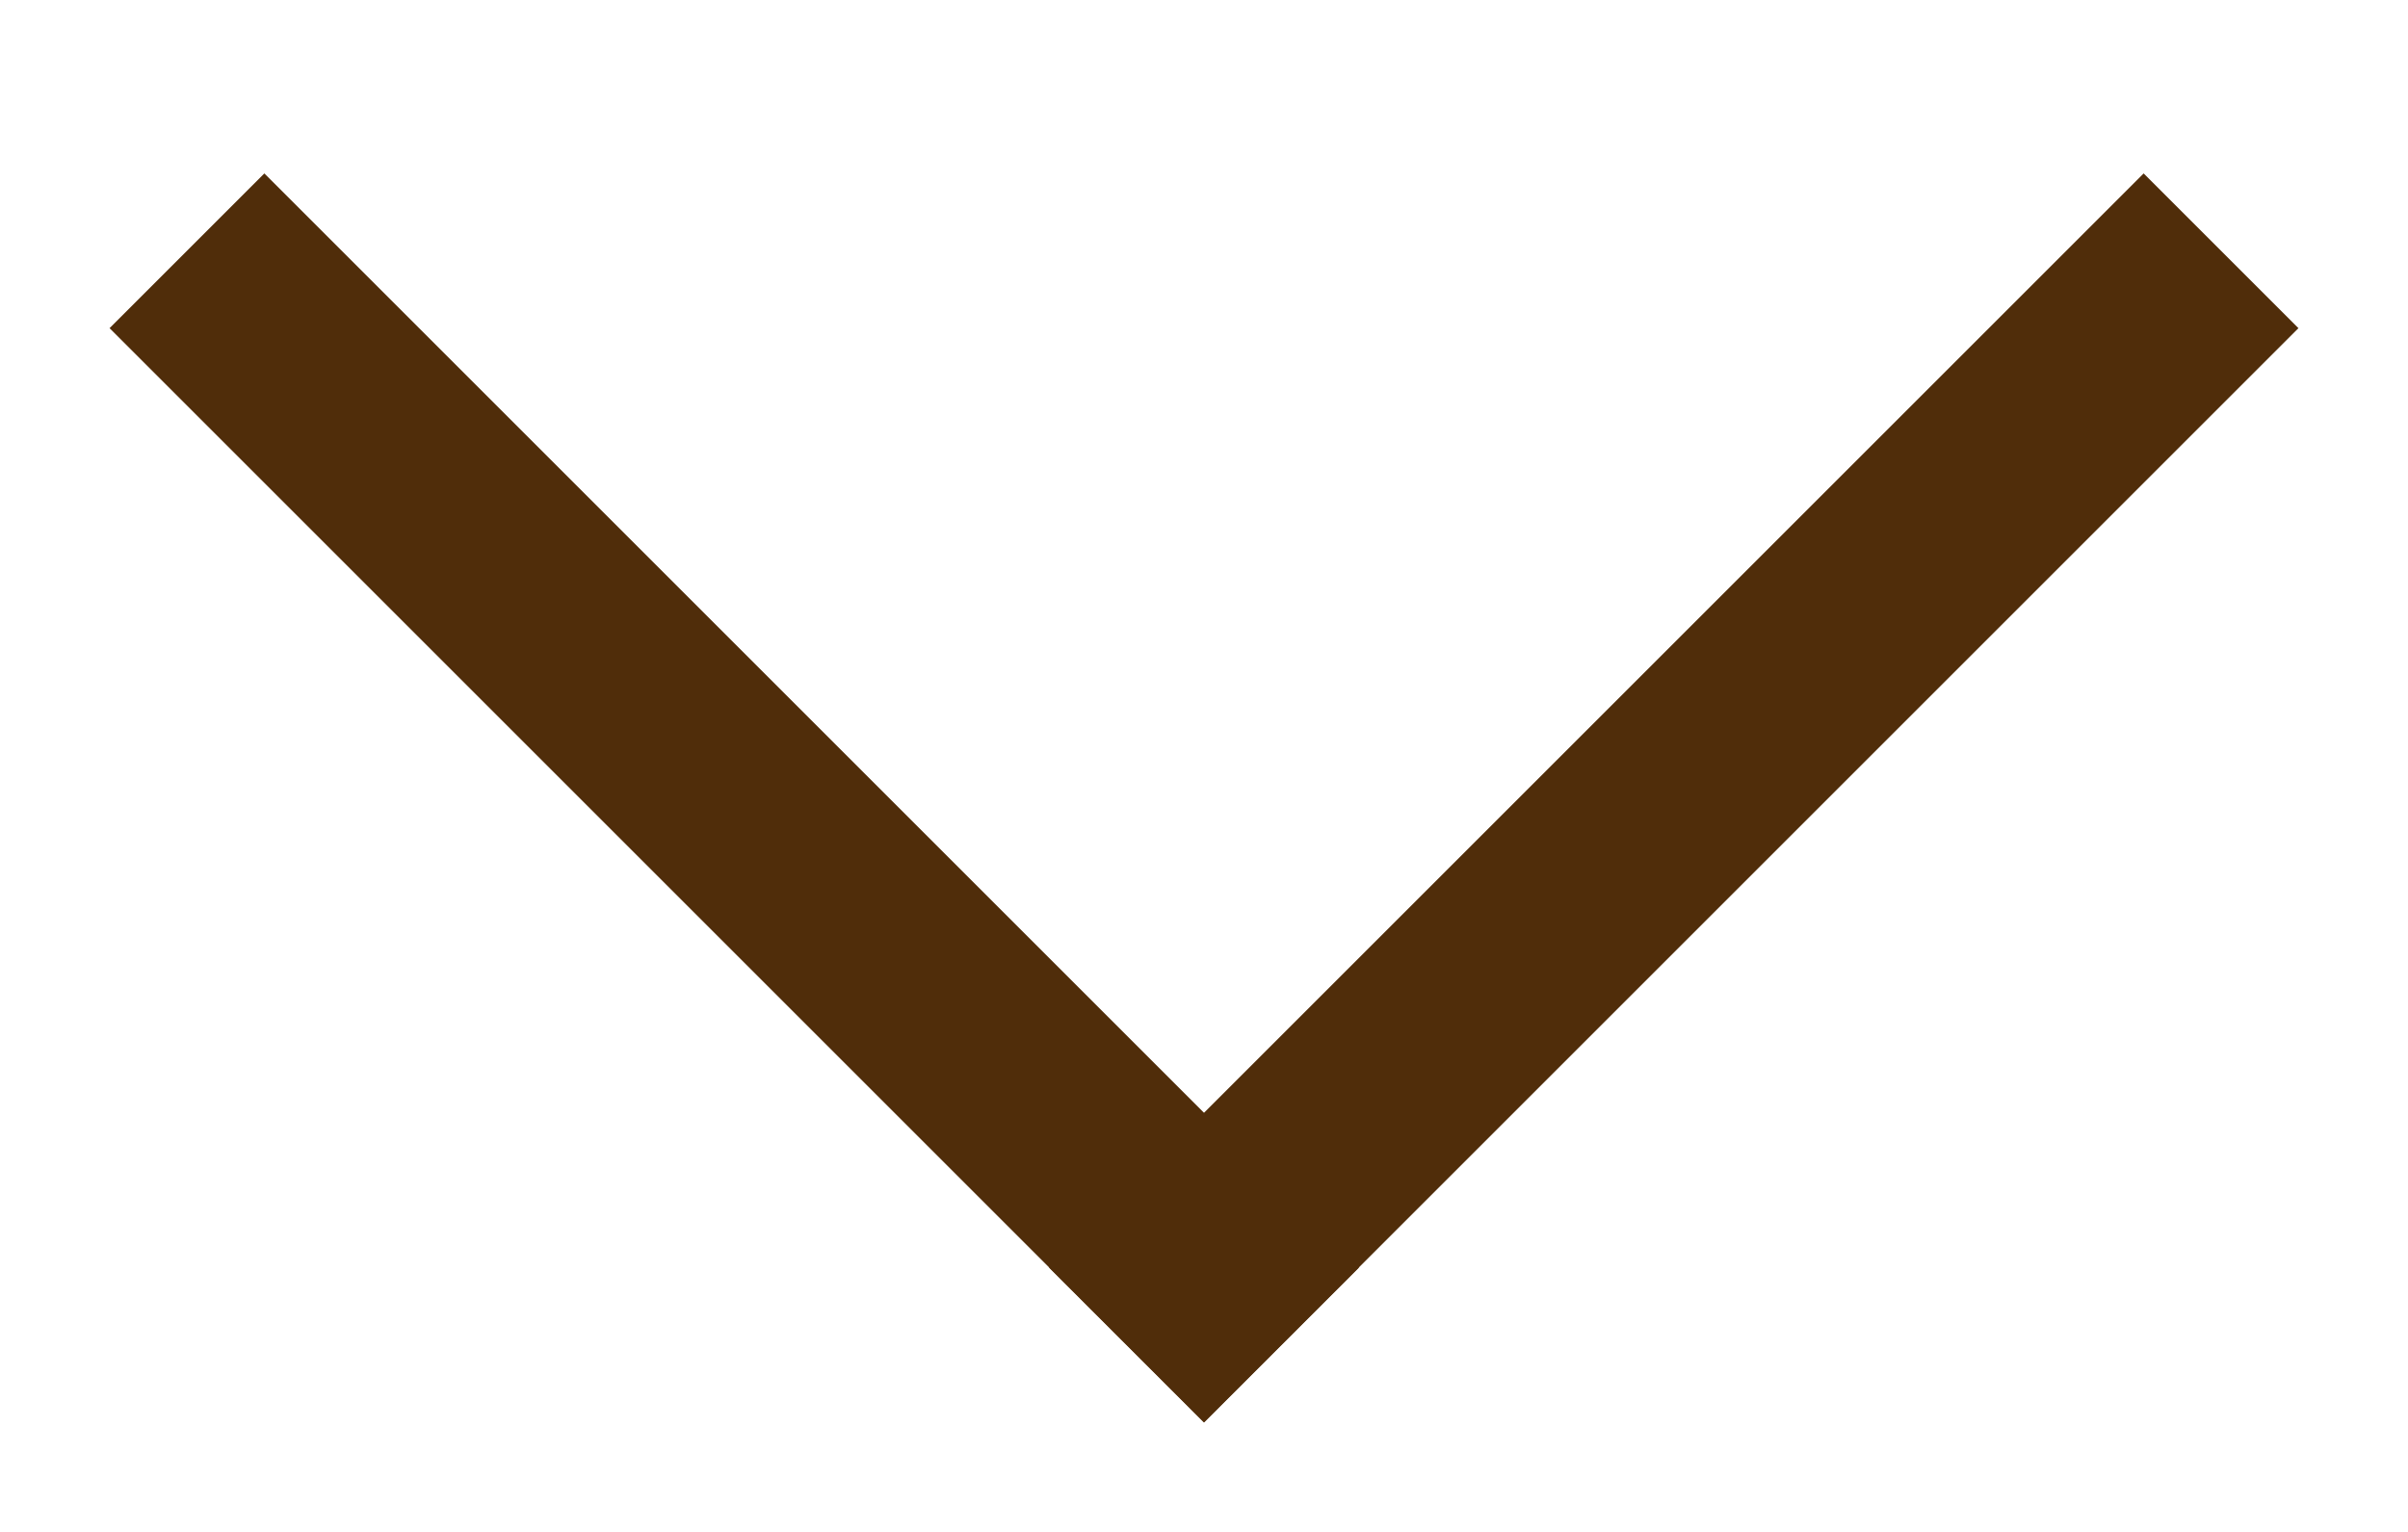
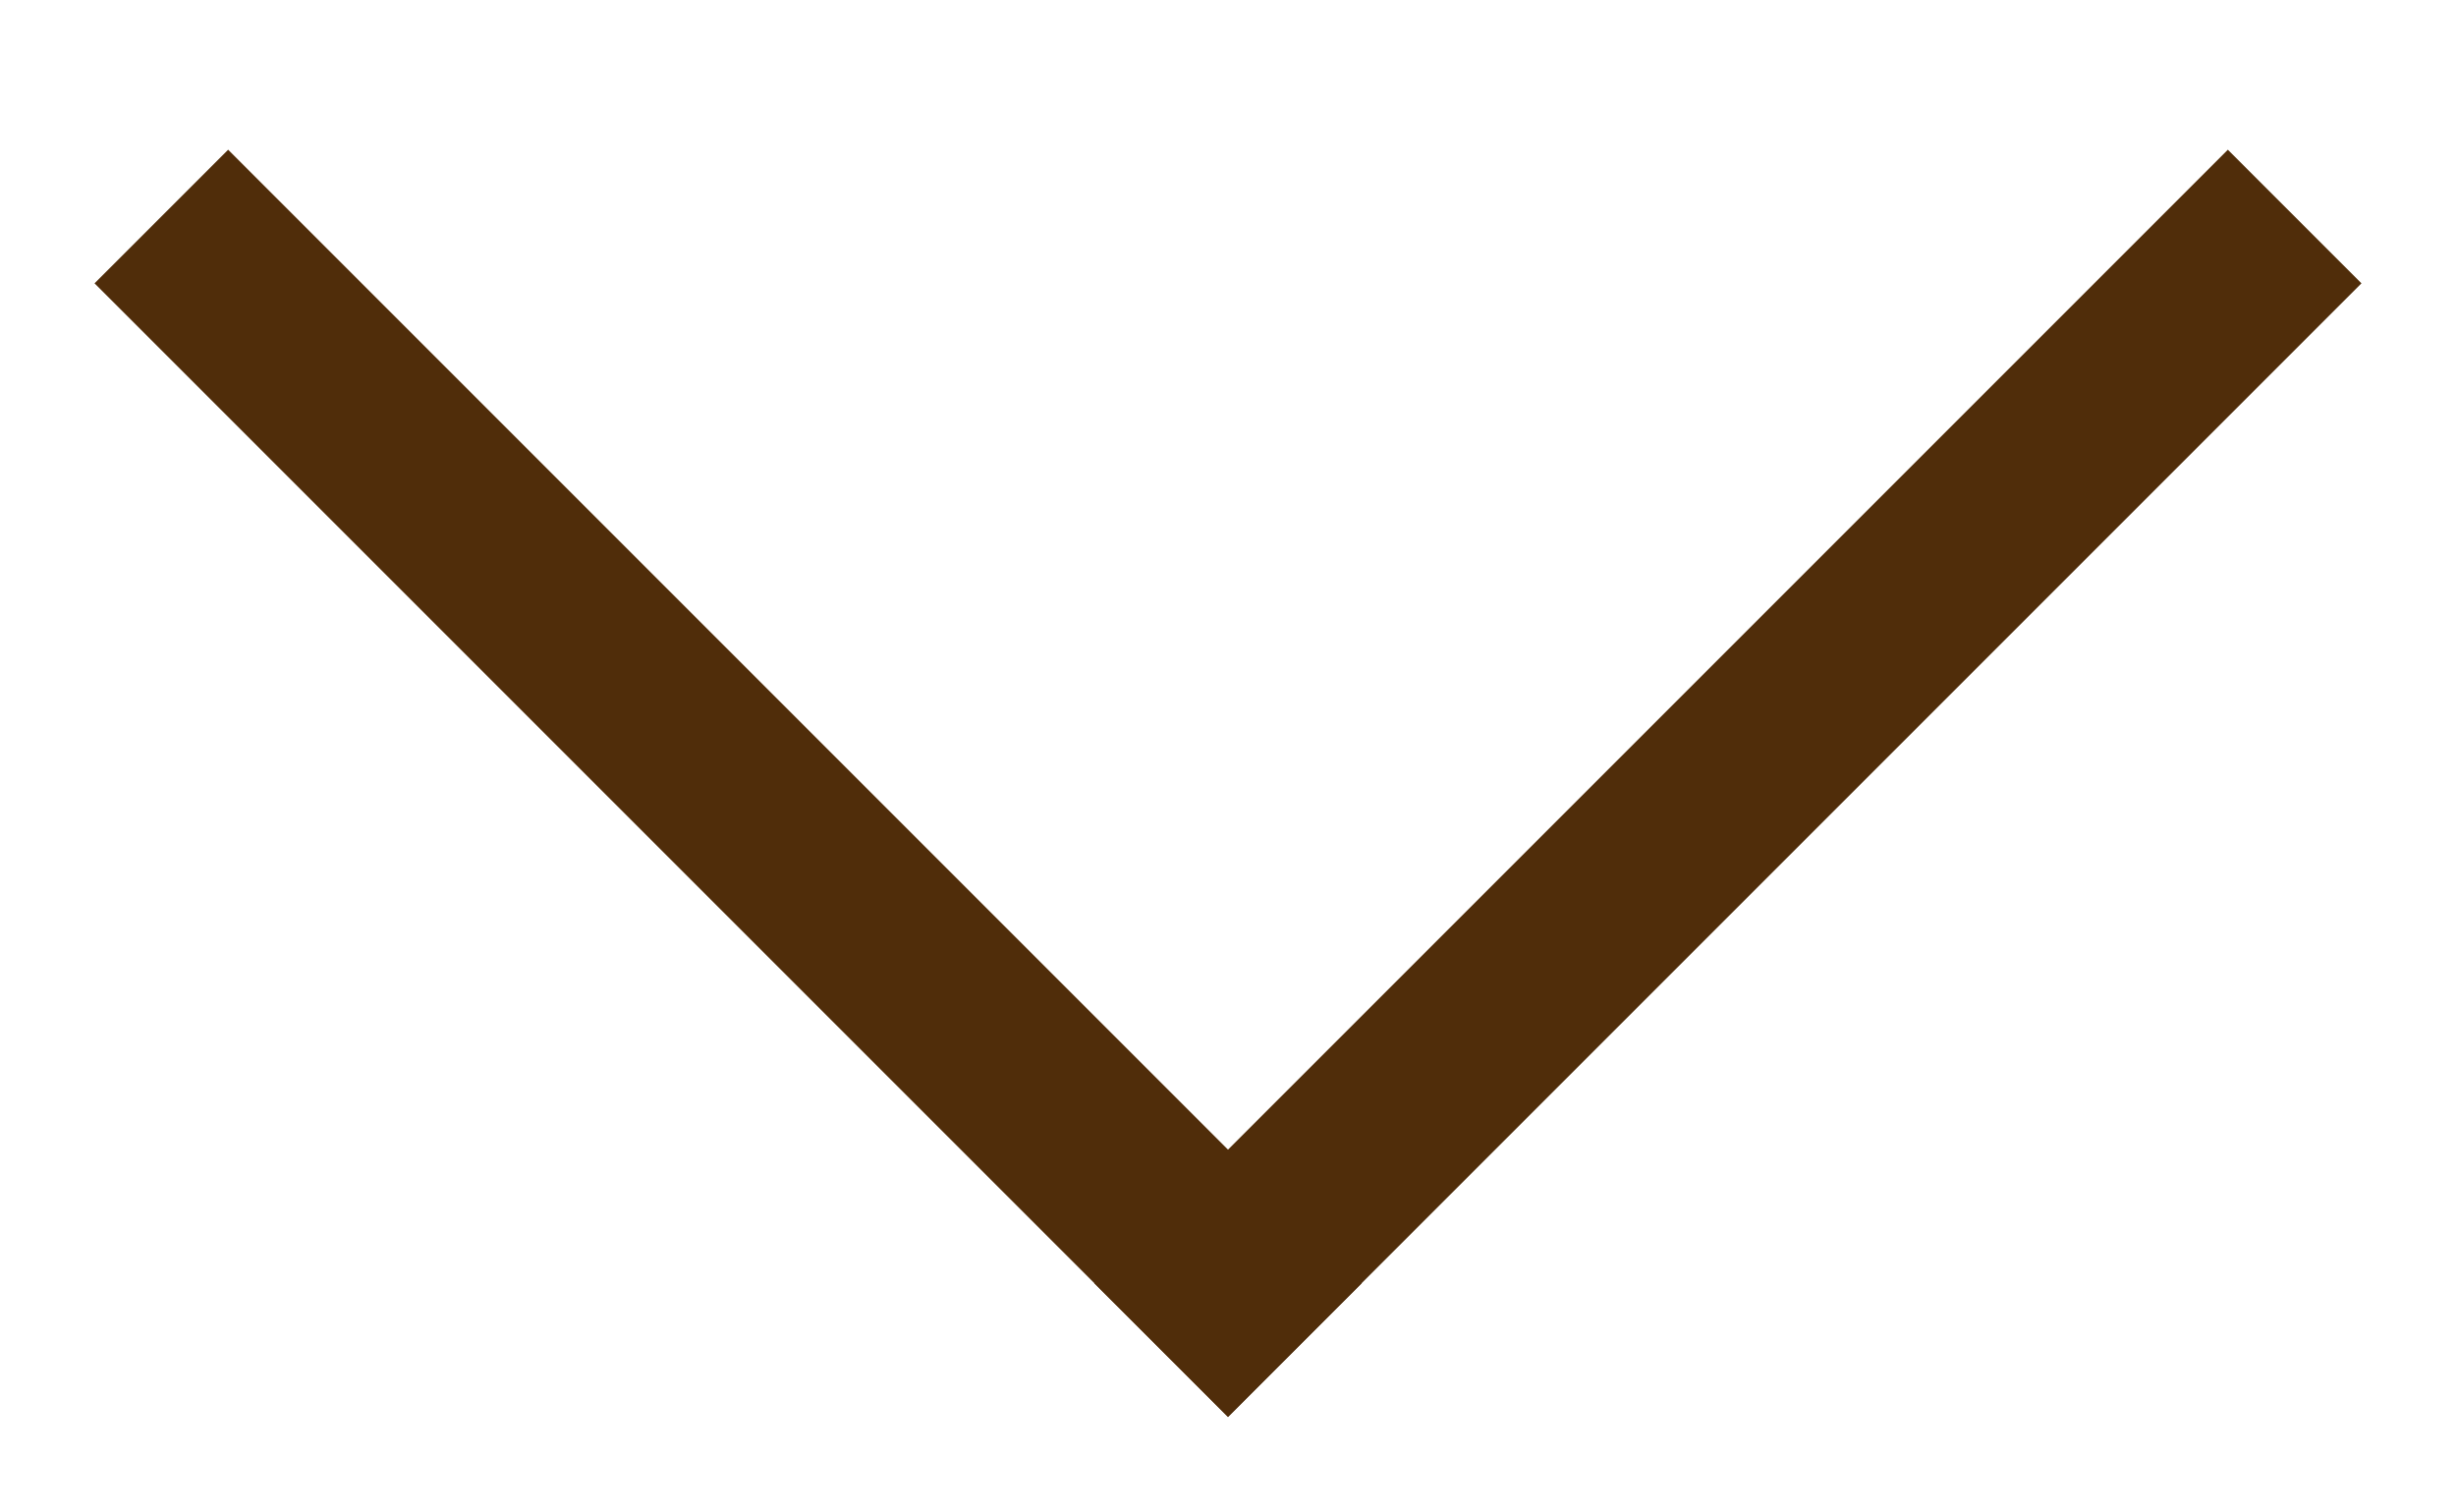
- <svg xmlns="http://www.w3.org/2000/svg" width="11" height="7" viewBox="0 0 11 7" fill="none">
-   <line x1="0.854" y1="1.146" x2="5.854" y2="6.146" stroke="#502D0A" />
-   <line x1="5.146" y1="6.146" x2="10.146" y2="1.146" stroke="#502D0A" />
+ <svg xmlns="http://www.w3.org/2000/svg" width="13" height="8" viewBox="0 0 13 8" fill="none">
+   <line x1="0.854" y1="1.146" x2="6.854" y2="7.146" stroke="#502D0A" />
+   <line x1="6.146" y1="7.146" x2="12.146" y2="1.146" stroke="#502D0A" />
</svg>
